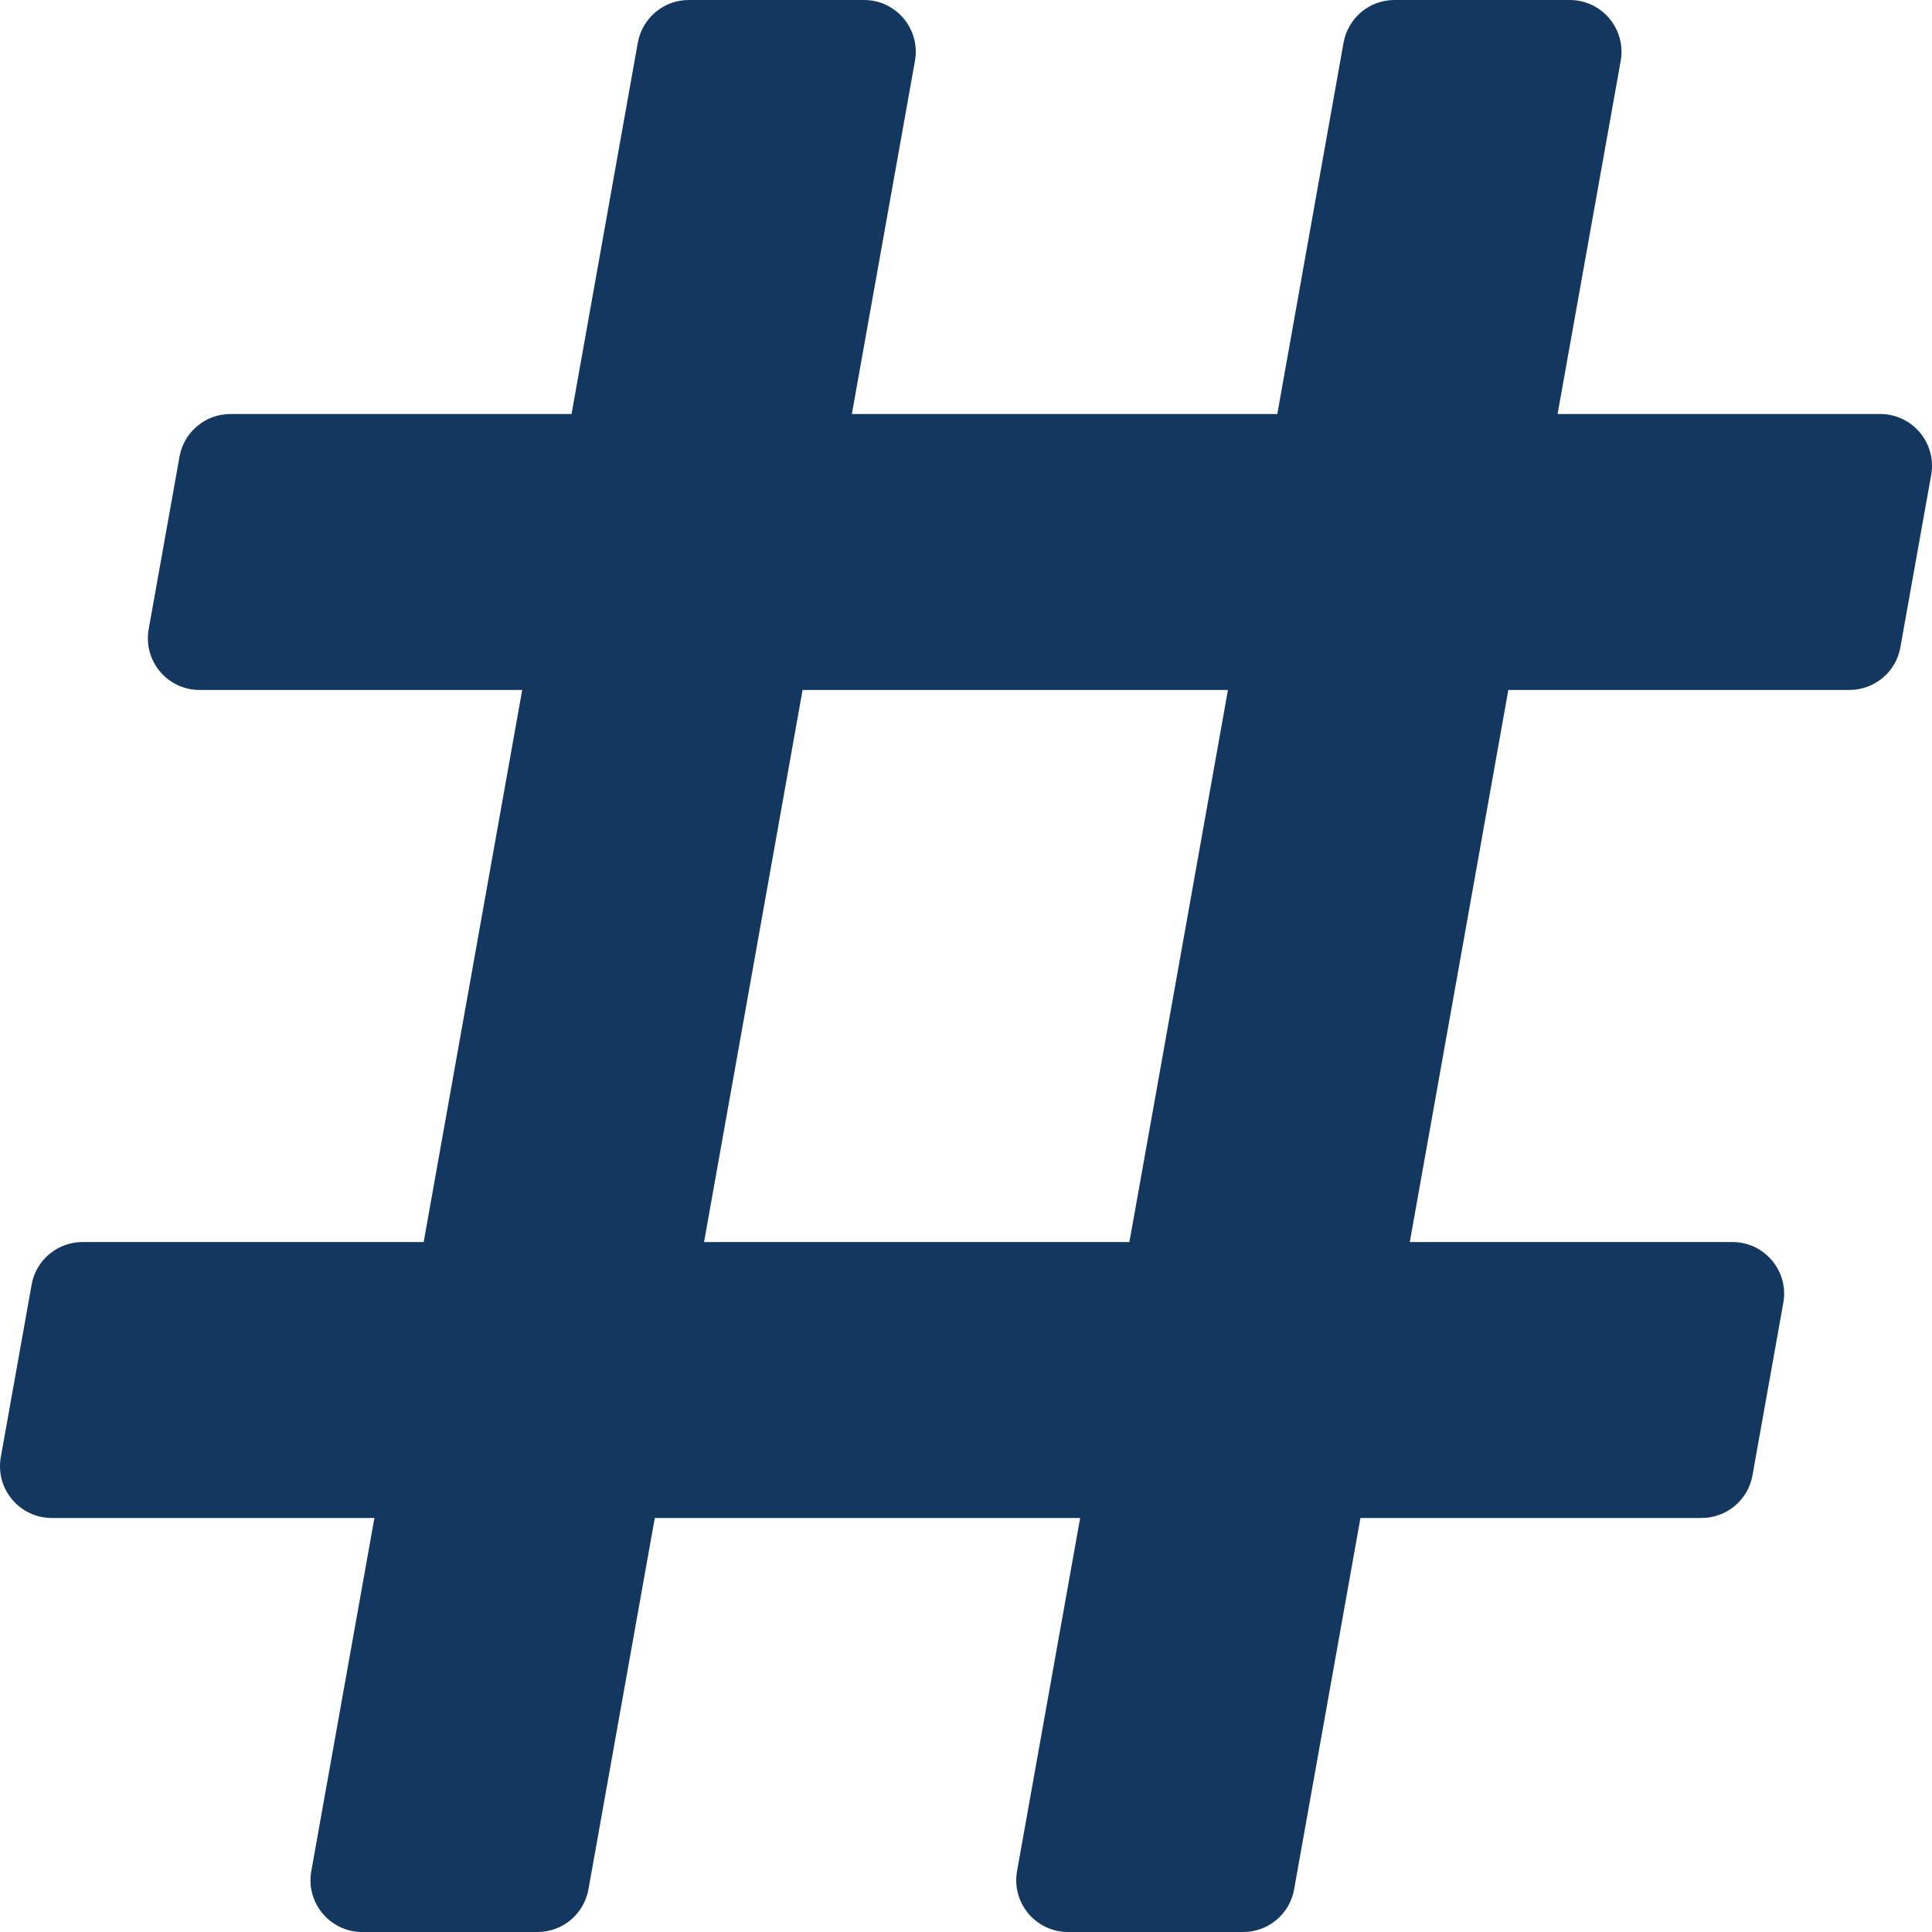
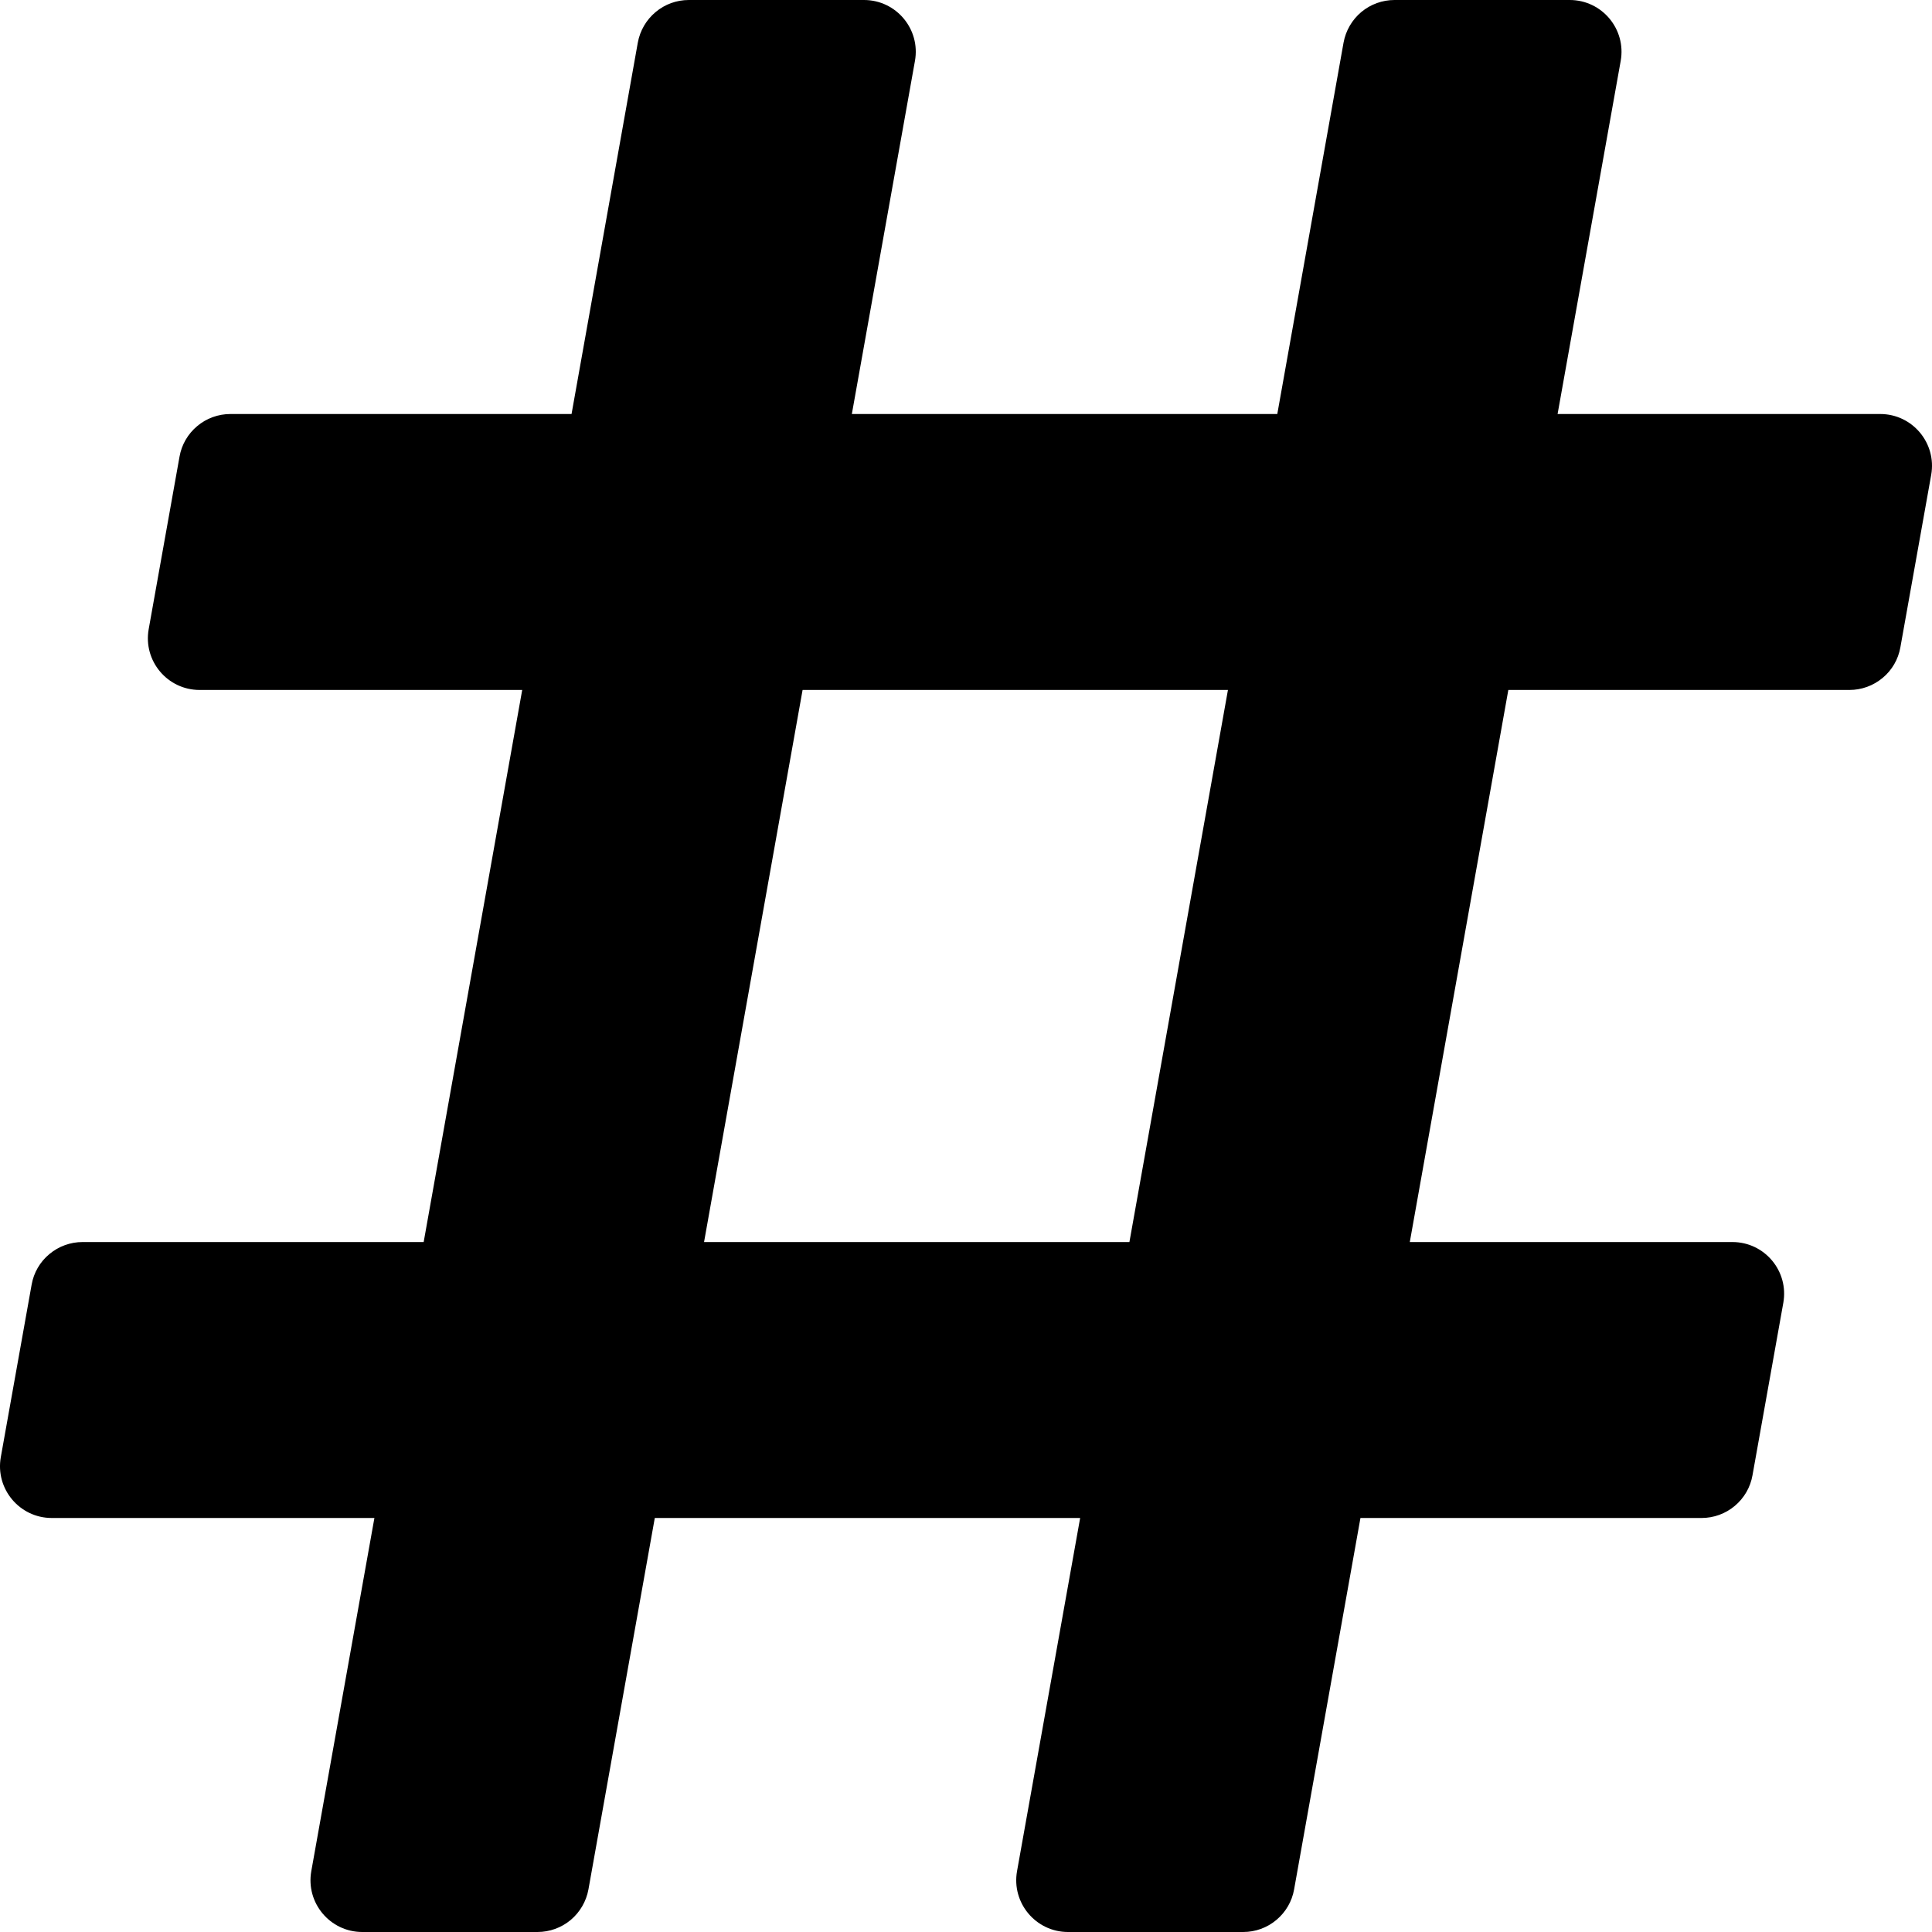
<svg xmlns="http://www.w3.org/2000/svg" width="24" height="24" viewBox="0 0 24 24" fill="none">
-   <path d="M23.607 8.042L23.99 5.899C24.06 5.505 23.757 5.143 23.357 5.143H19.349L20.133 0.756C20.203 0.362 19.9 0 19.5 0H17.323C17.172 2.74107e-06 17.026 0.053 16.91 0.15C16.795 0.247 16.717 0.381 16.69 0.53L15.867 5.143H10.582L11.366 0.756C11.436 0.362 11.133 0 10.733 0H8.556C8.405 2.74107e-06 8.259 0.053 8.144 0.15C8.028 0.247 7.95 0.381 7.923 0.53L7.1 5.143H2.862C2.712 5.143 2.565 5.196 2.45 5.293C2.334 5.39 2.256 5.524 2.23 5.673L1.847 7.816C1.777 8.21 2.08 8.571 2.48 8.571H6.487L5.263 15.429H1.026C0.875 15.429 0.729 15.482 0.613 15.579C0.497 15.675 0.419 15.81 0.393 15.958L0.01 18.101C-0.06 18.495 0.243 18.857 0.643 18.857H4.651L3.867 23.244C3.797 23.638 4.1 24 4.5 24H6.677C6.828 24 6.974 23.947 7.09 23.85C7.205 23.753 7.283 23.619 7.31 23.47L8.134 18.857H13.418L12.634 23.244C12.564 23.638 12.867 24 13.267 24H15.444C15.595 24 15.741 23.947 15.856 23.85C15.972 23.753 16.05 23.619 16.076 23.47L16.9 18.857H21.138C21.288 18.857 21.435 18.804 21.55 18.707C21.666 18.61 21.744 18.476 21.77 18.327L22.153 16.184C22.223 15.79 21.921 15.429 21.52 15.429H17.513L18.737 8.571H22.974C23.125 8.571 23.271 8.518 23.387 8.421C23.503 8.325 23.581 8.19 23.607 8.042ZM14.03 15.429H8.746L9.97 8.571H15.254L14.03 15.429Z" fill="#14375F" />
+   <path d="M23.607 8.042L23.99 5.899C24.06 5.505 23.757 5.143 23.357 5.143H19.349L20.133 0.756C20.203 0.362 19.9 0 19.5 0H17.323C17.172 2.74107e-06 17.026 0.053 16.91 0.15C16.795 0.247 16.717 0.381 16.69 0.53L15.867 5.143H10.582L11.366 0.756C11.436 0.362 11.133 0 10.733 0H8.556C8.405 2.74107e-06 8.259 0.053 8.144 0.15C8.028 0.247 7.95 0.381 7.923 0.53L7.1 5.143H2.862C2.712 5.143 2.565 5.196 2.45 5.293C2.334 5.39 2.256 5.524 2.23 5.673L1.847 7.816C1.777 8.21 2.08 8.571 2.48 8.571H6.487L5.263 15.429H1.026C0.875 15.429 0.729 15.482 0.613 15.579C0.497 15.675 0.419 15.81 0.393 15.958L0.01 18.101C-0.06 18.495 0.243 18.857 0.643 18.857H4.651L3.867 23.244C3.797 23.638 4.1 24 4.5 24H6.677C6.828 24 6.974 23.947 7.09 23.85C7.205 23.753 7.283 23.619 7.31 23.47L8.134 18.857H13.418L12.634 23.244C12.564 23.638 12.867 24 13.267 24H15.444C15.595 24 15.741 23.947 15.856 23.85C15.972 23.753 16.05 23.619 16.076 23.47L16.9 18.857H21.138C21.288 18.857 21.435 18.804 21.55 18.707C21.666 18.61 21.744 18.476 21.77 18.327L22.153 16.184C22.223 15.79 21.921 15.429 21.52 15.429H17.513L18.737 8.571H22.974C23.125 8.571 23.271 8.518 23.387 8.421C23.503 8.325 23.581 8.19 23.607 8.042ZM14.03 15.429H8.746L9.97 8.571H15.254L14.03 15.429Z" fill="black" />
</svg>
